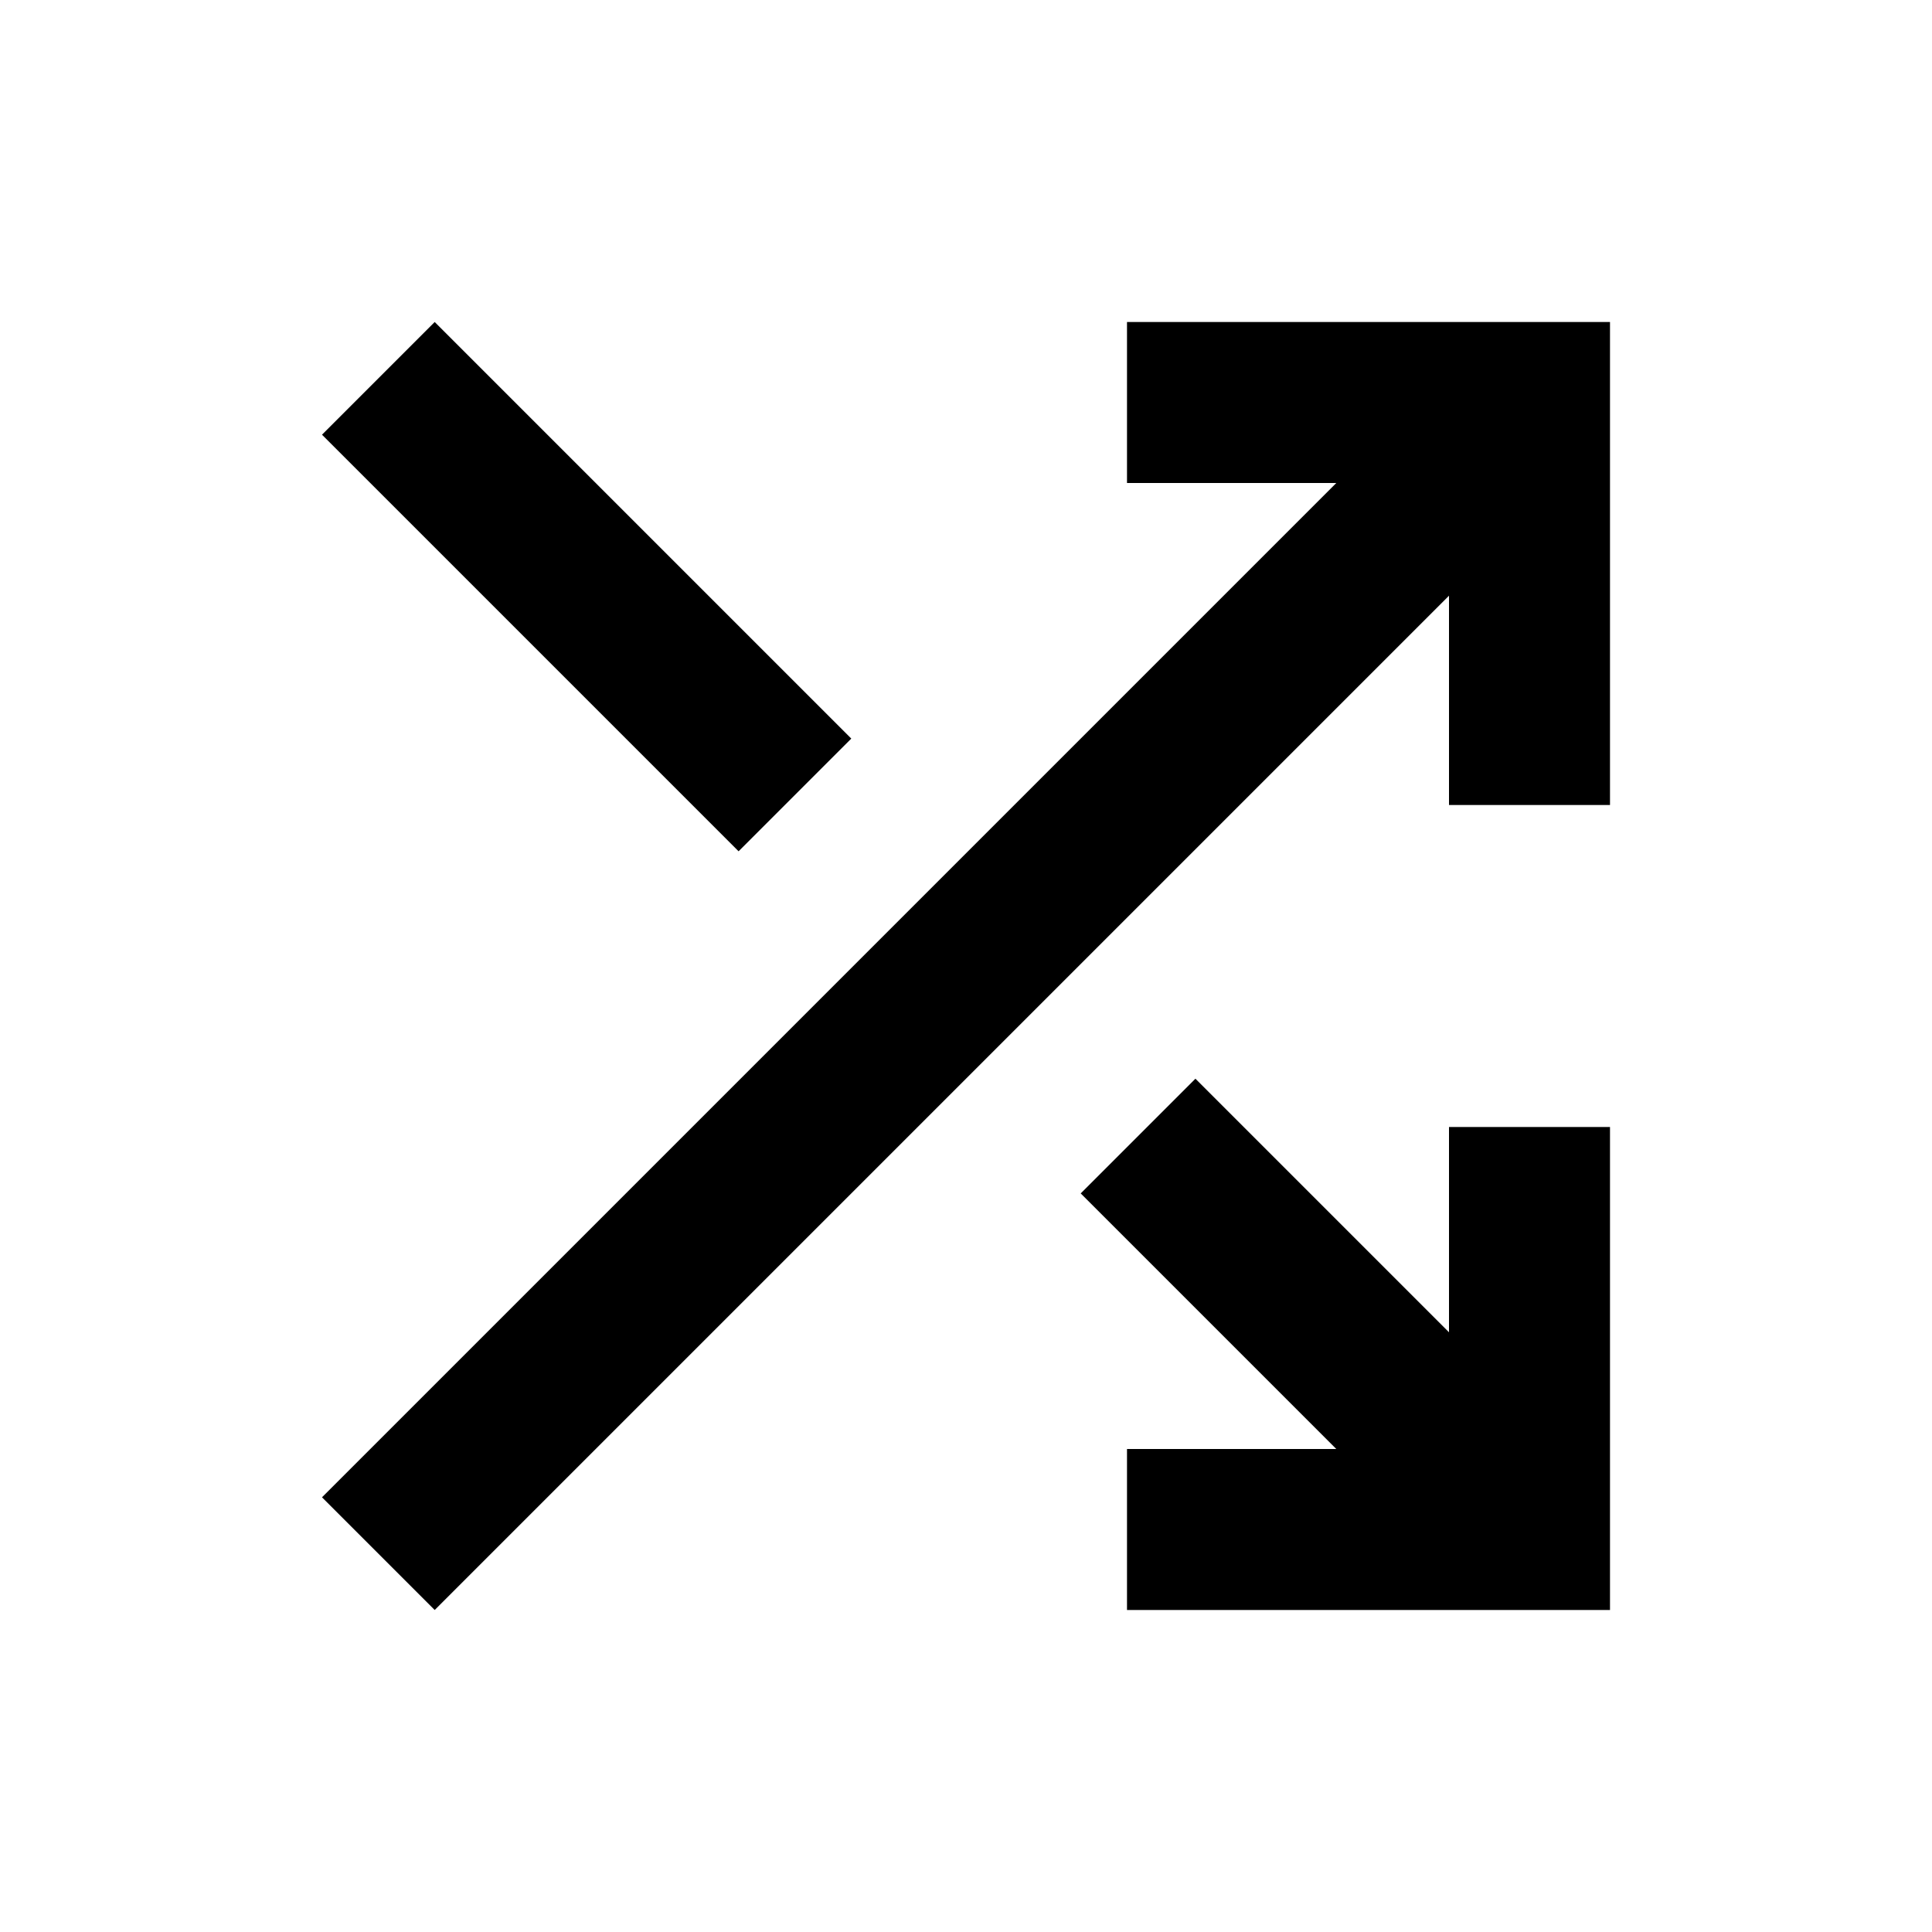
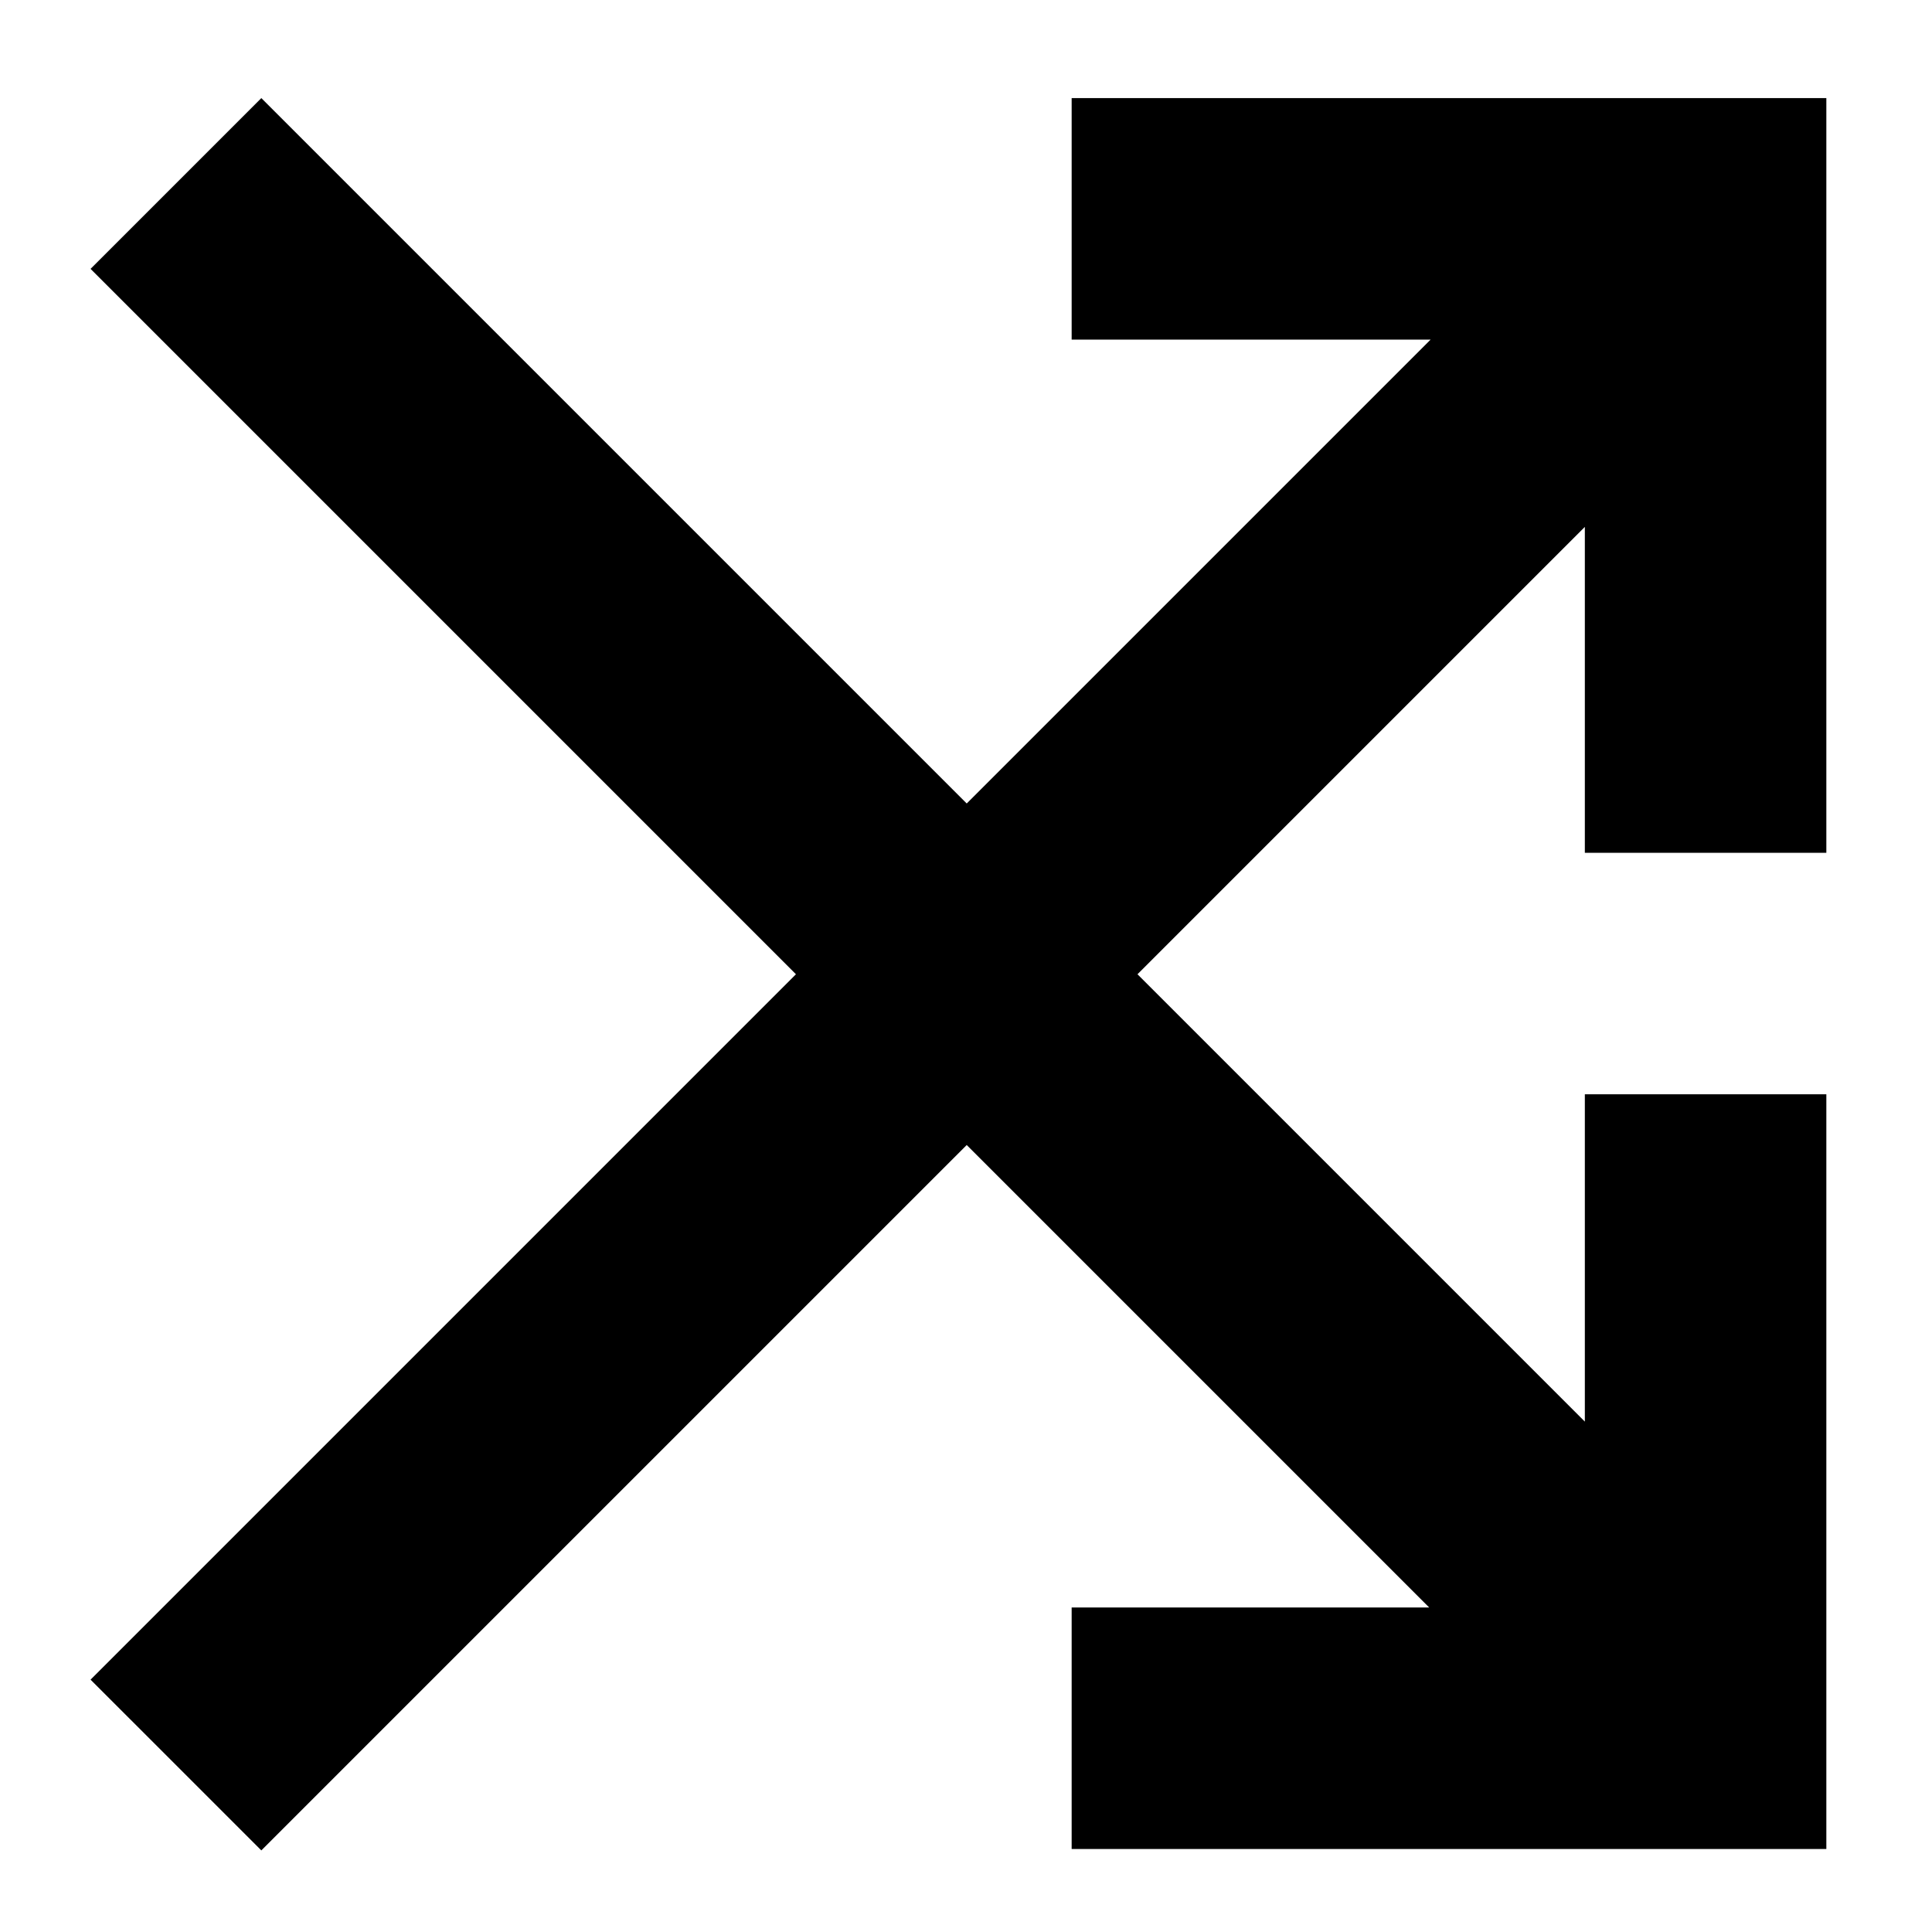
- <svg xmlns="http://www.w3.org/2000/svg" width="24" height="24" viewBox="0 0 24 24" fill="none">
+ <svg xmlns="http://www.w3.org/2000/svg" width="256" height="256" viewBox="0 0 256 256" fill="none">
  <rect x="0" y="0" width="100%" height="100%" fill="none" />
-   <path d="M14 20V18H16.6L13.425 14.825L14.85 13.4L18 16.55V14H20V20H14ZM5.4 20L4 18.6L16.6 6H14V4H20V10H18V7.4L5.4 20ZM9.175 10.575L4 5.4L5.4 4L10.575 9.175L9.175 10.575Z" fill="#000000" />
+   <path d="M242 113H210V69.816L150.722 129.094L210 188.372V145H242V245H142V213H189.373L128.095 151.722L34.627 245.189L12 222.562L105.467 129.094L12 35.627L34.627 13L128.094 106.467L189.562 45H142V13H242V113Z" fill="#000000" />
</svg>
